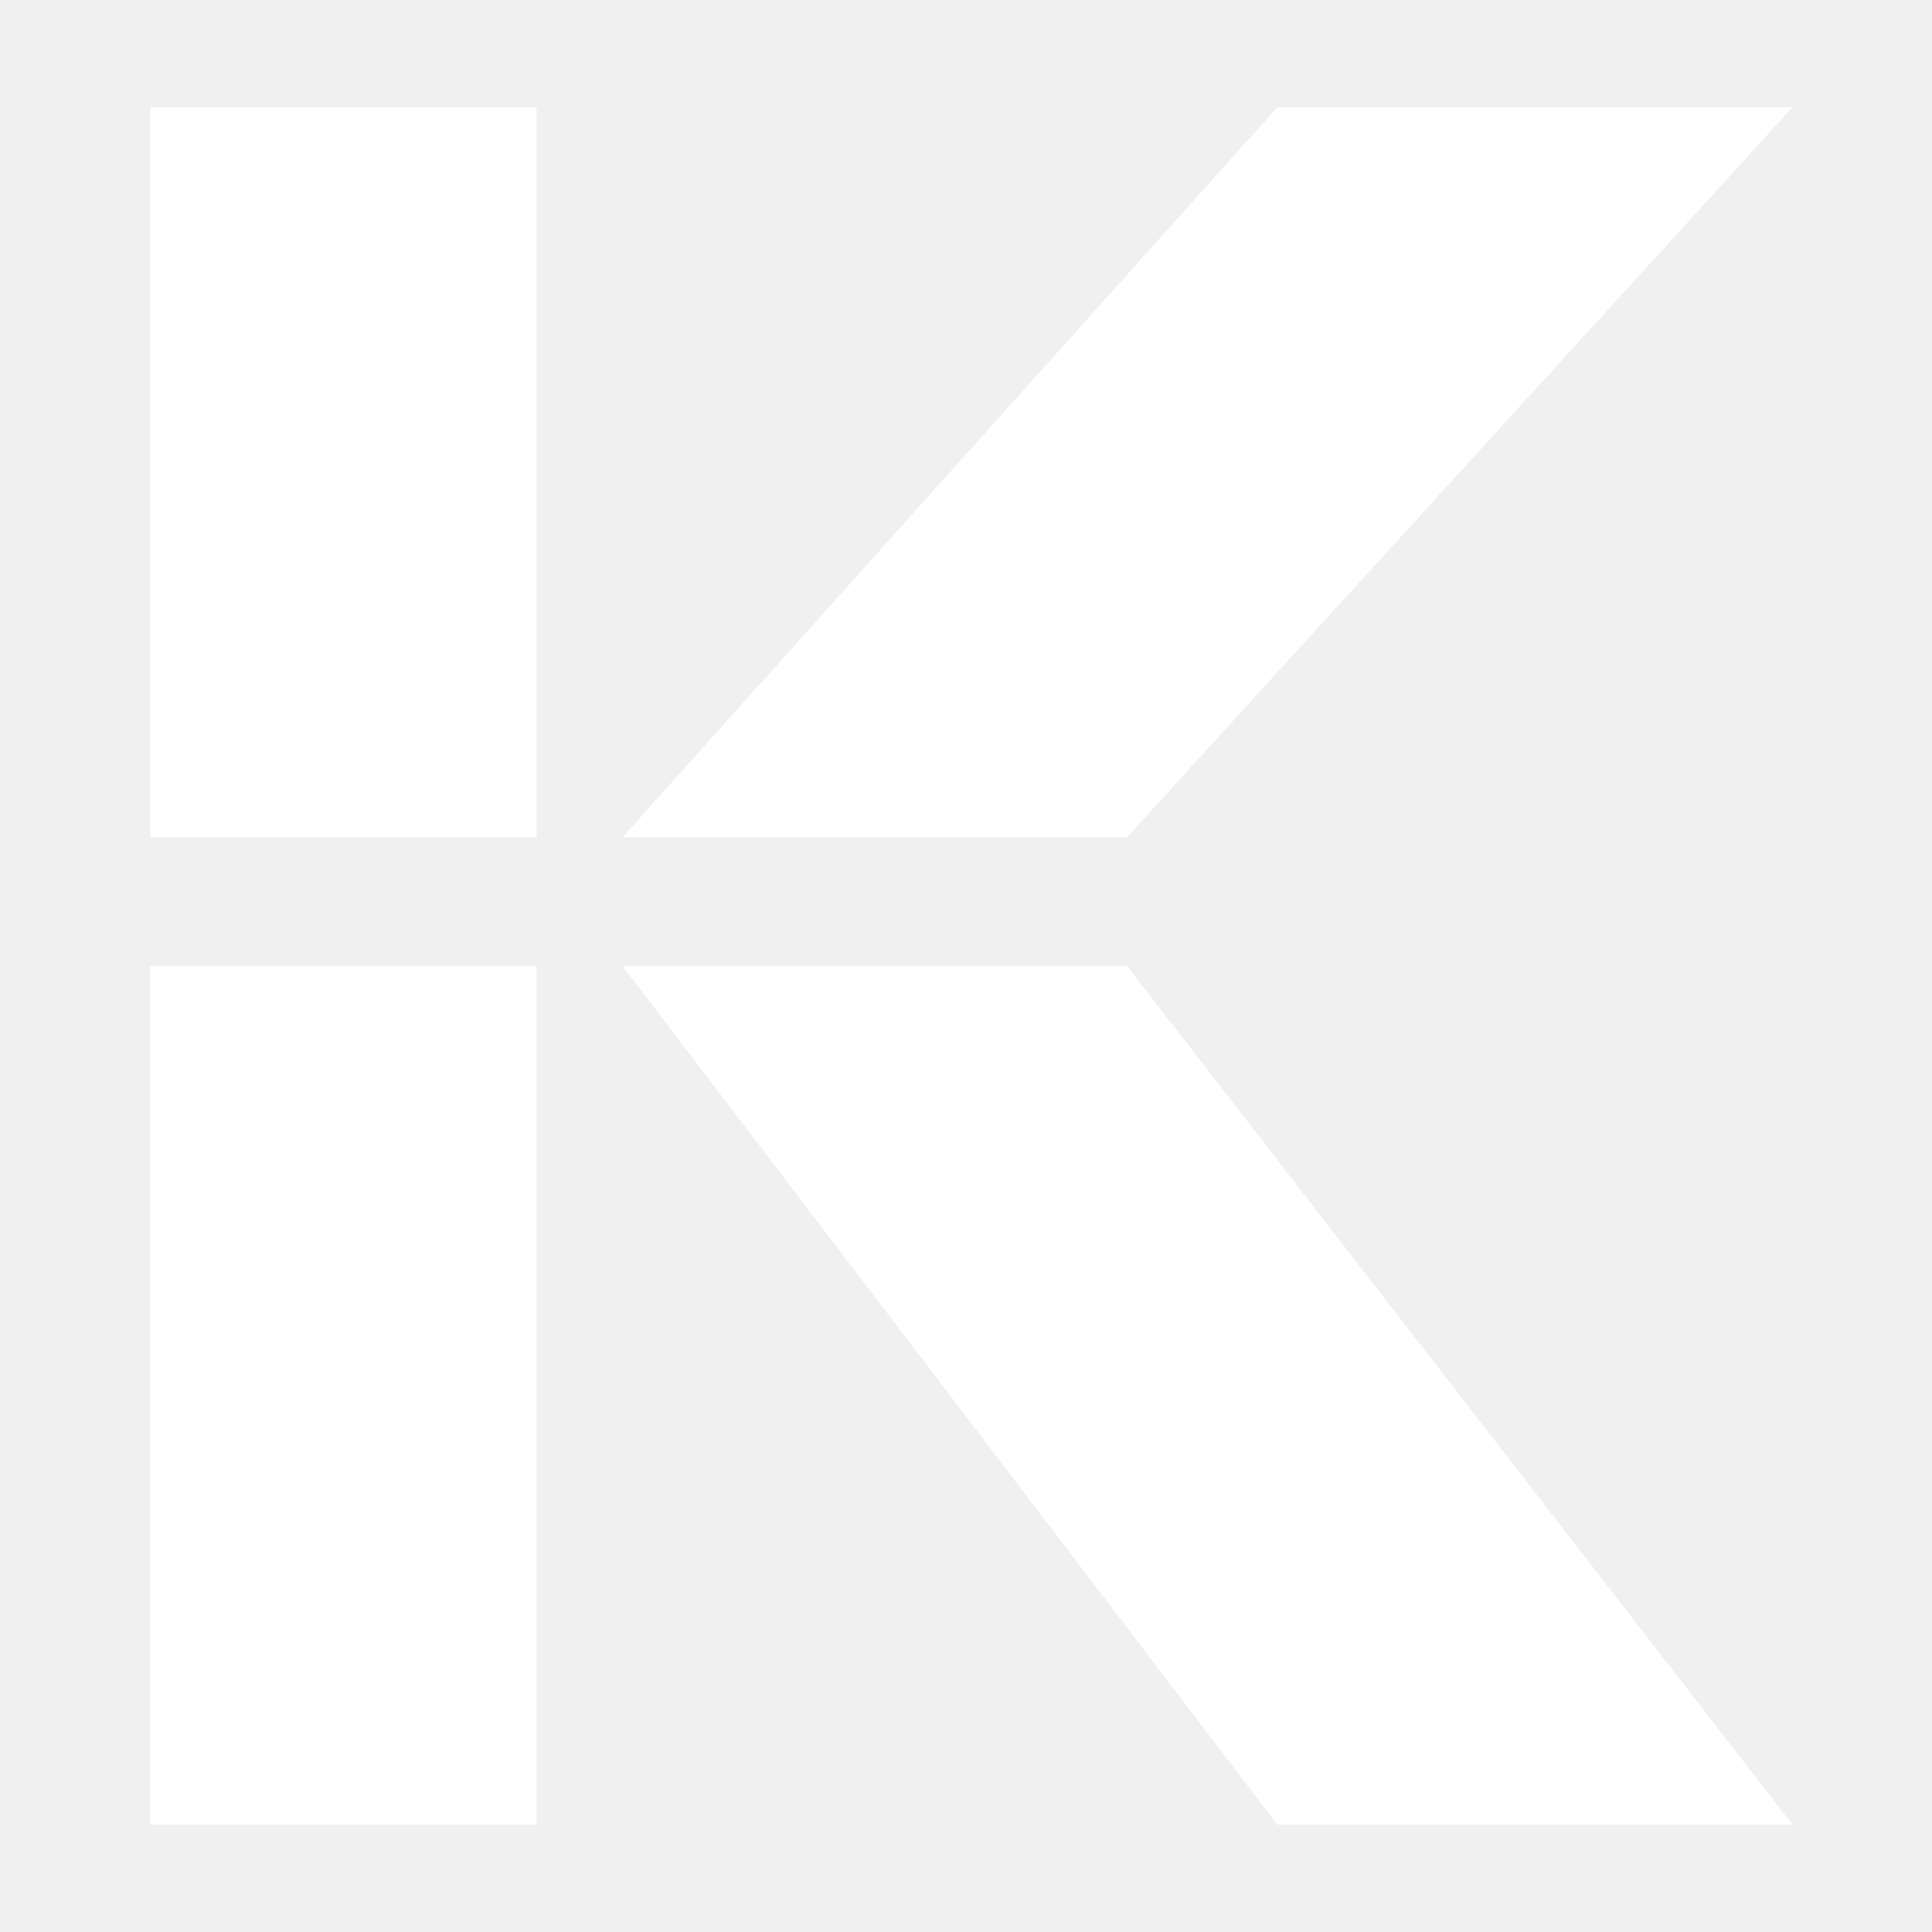
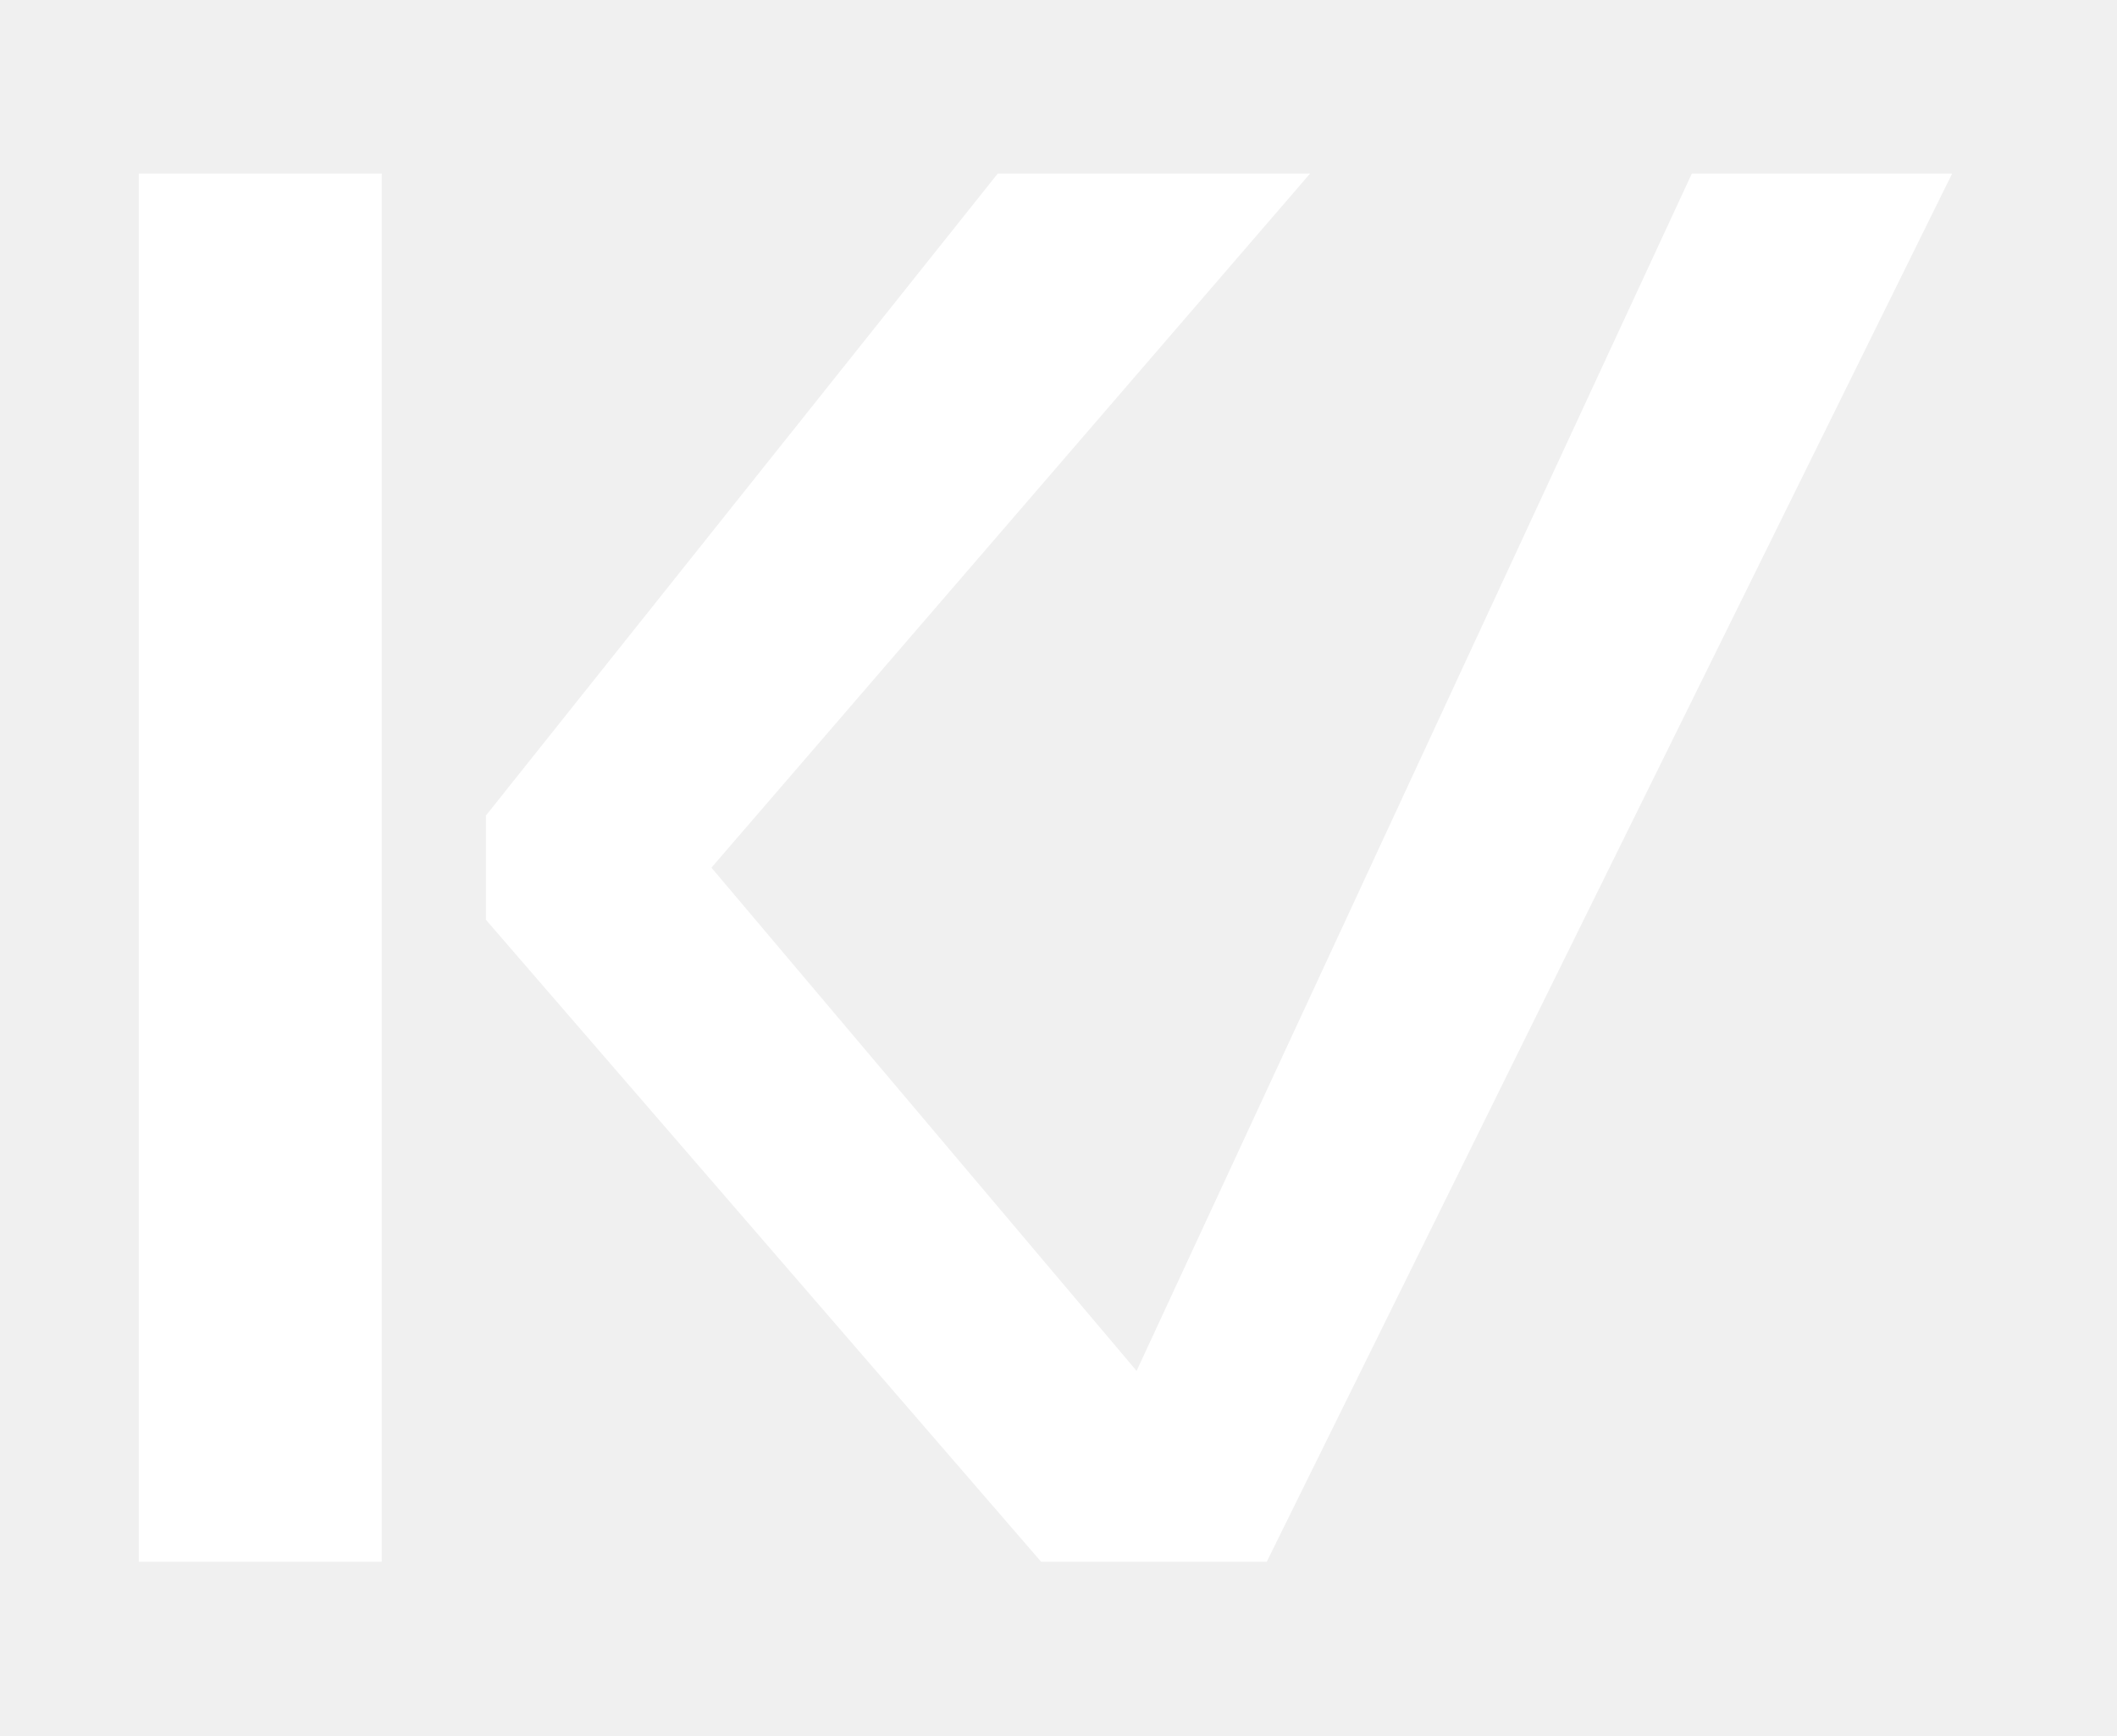
- <svg xmlns="http://www.w3.org/2000/svg" width="180" height="180" viewBox="0 0 180 180" fill="none">
-   <path d="M14 10H50V78H14V10Z" fill="white" />
-   <path d="M14 90H50V170H14V90Z" fill="white" />
-   <path d="M58 78L119 10H167L105 78H58Z" fill="white" />
-   <path d="M58 90H105L167 170H119L58 90Z" fill="white" />
+ <svg xmlns="http://www.w3.org/2000/svg" width="244" height="200" viewBox="0 0 244 200" fill="none">
+   <path d="M16 20H44V180H16V20ZM56 94L115 20H151L82 100L131 158L195 20H225L146 180H120L56 106V94Z" fill="white" />
</svg>
